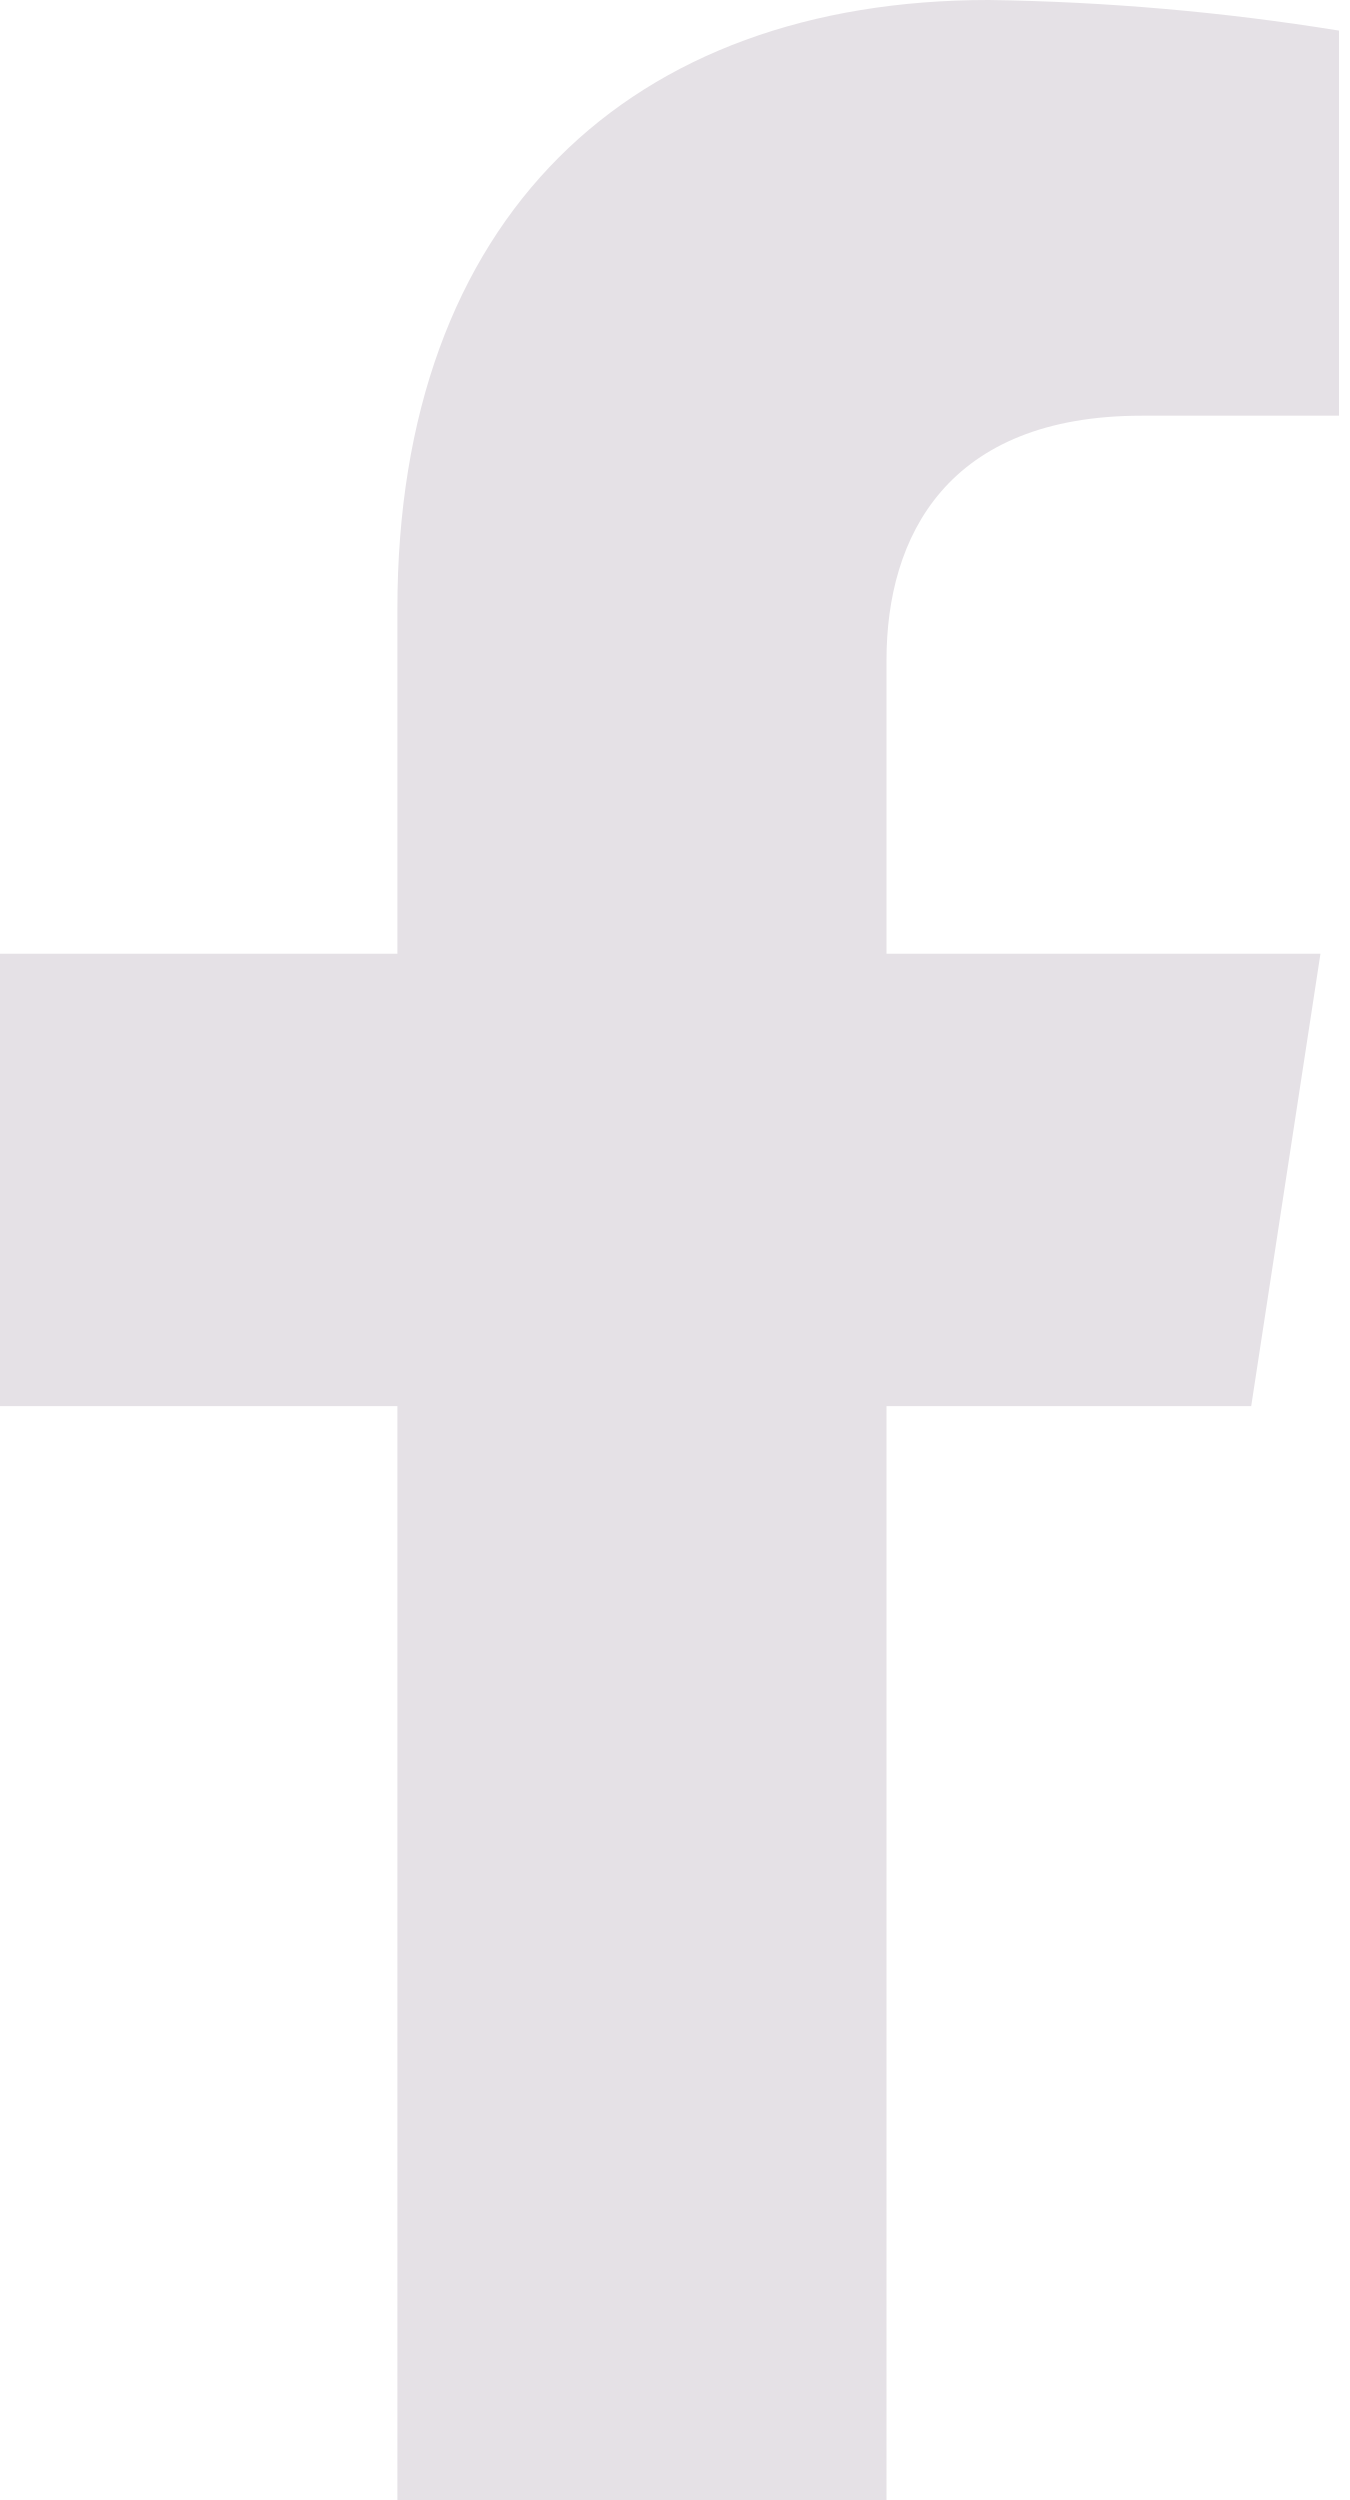
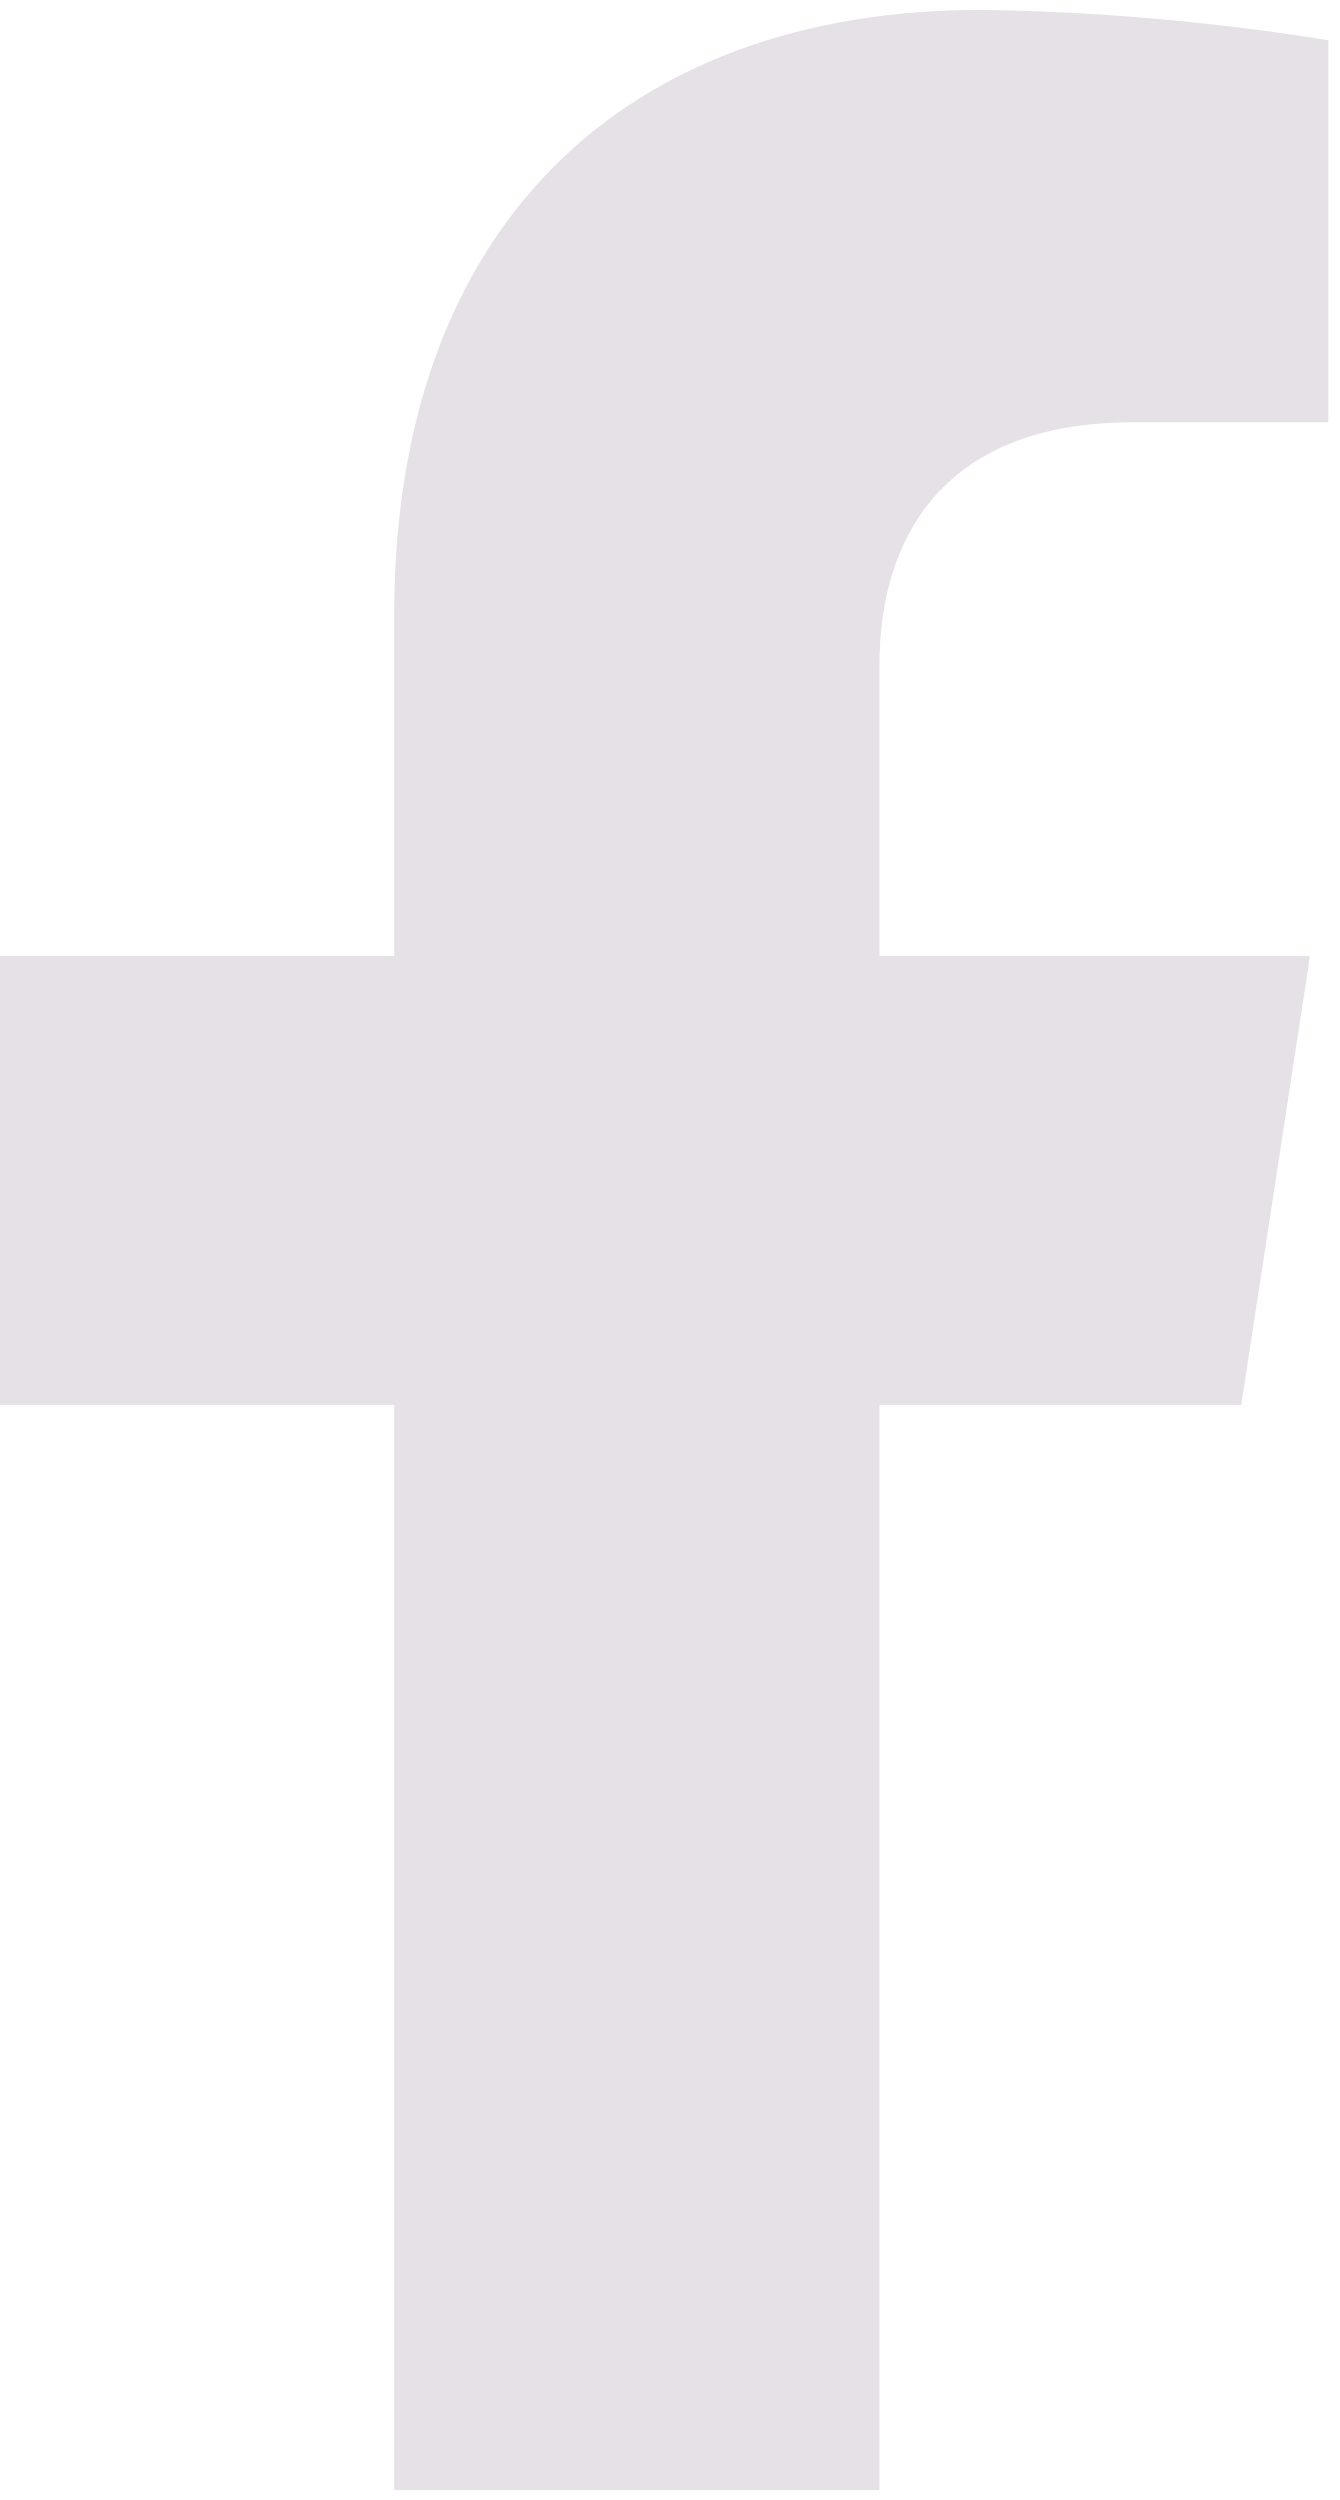
- <svg xmlns="http://www.w3.org/2000/svg" width="27" height="50" viewBox="0 0 27 50" fill="none">
+ <svg xmlns="http://www.w3.org/2000/svg" width="18.75" height="35" viewBox="0 0 27 50" fill="none">
  <path d="M25.024 28.123L26.409 19.075H17.73V13.202C17.73 10.728 18.944 8.314 22.832 8.314H26.78V0.612C24.462 0.237 22.12 0.033 19.772 0C12.618 0 7.948 4.334 7.948 12.178V19.075H0V28.123H7.948V50H17.73V28.123H25.024Z" fill="#E5E1E6" />
</svg>
